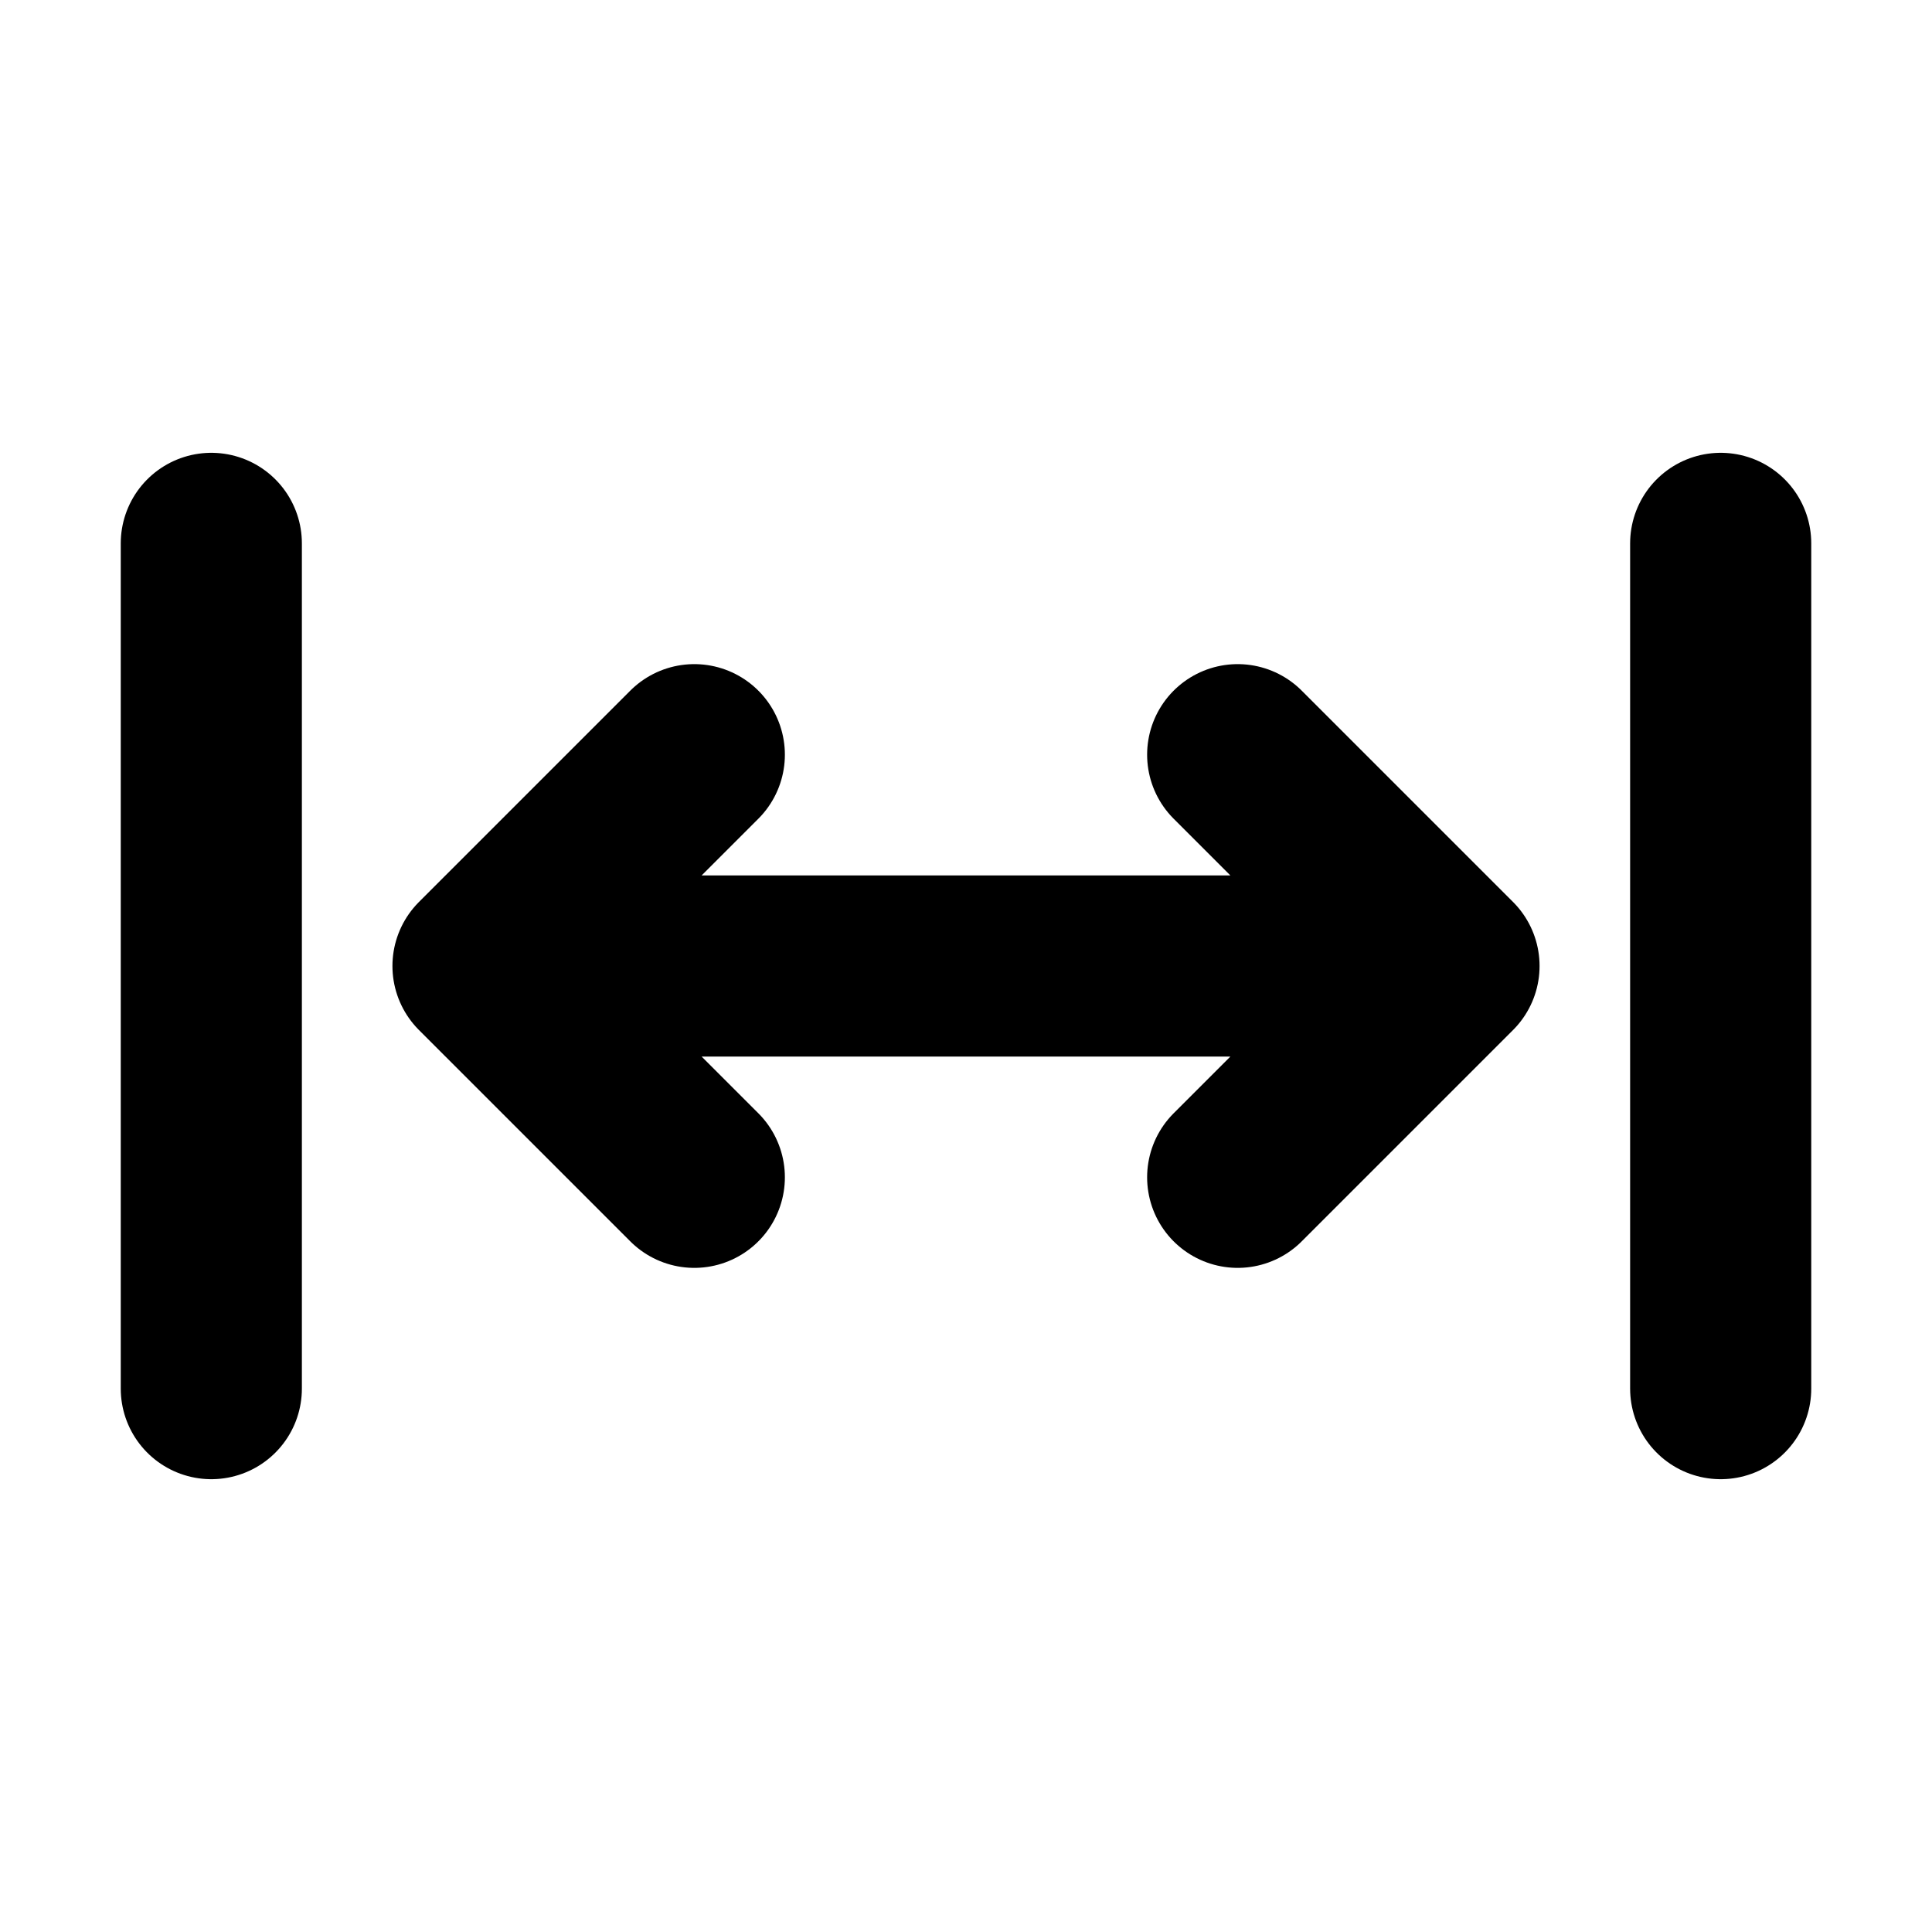
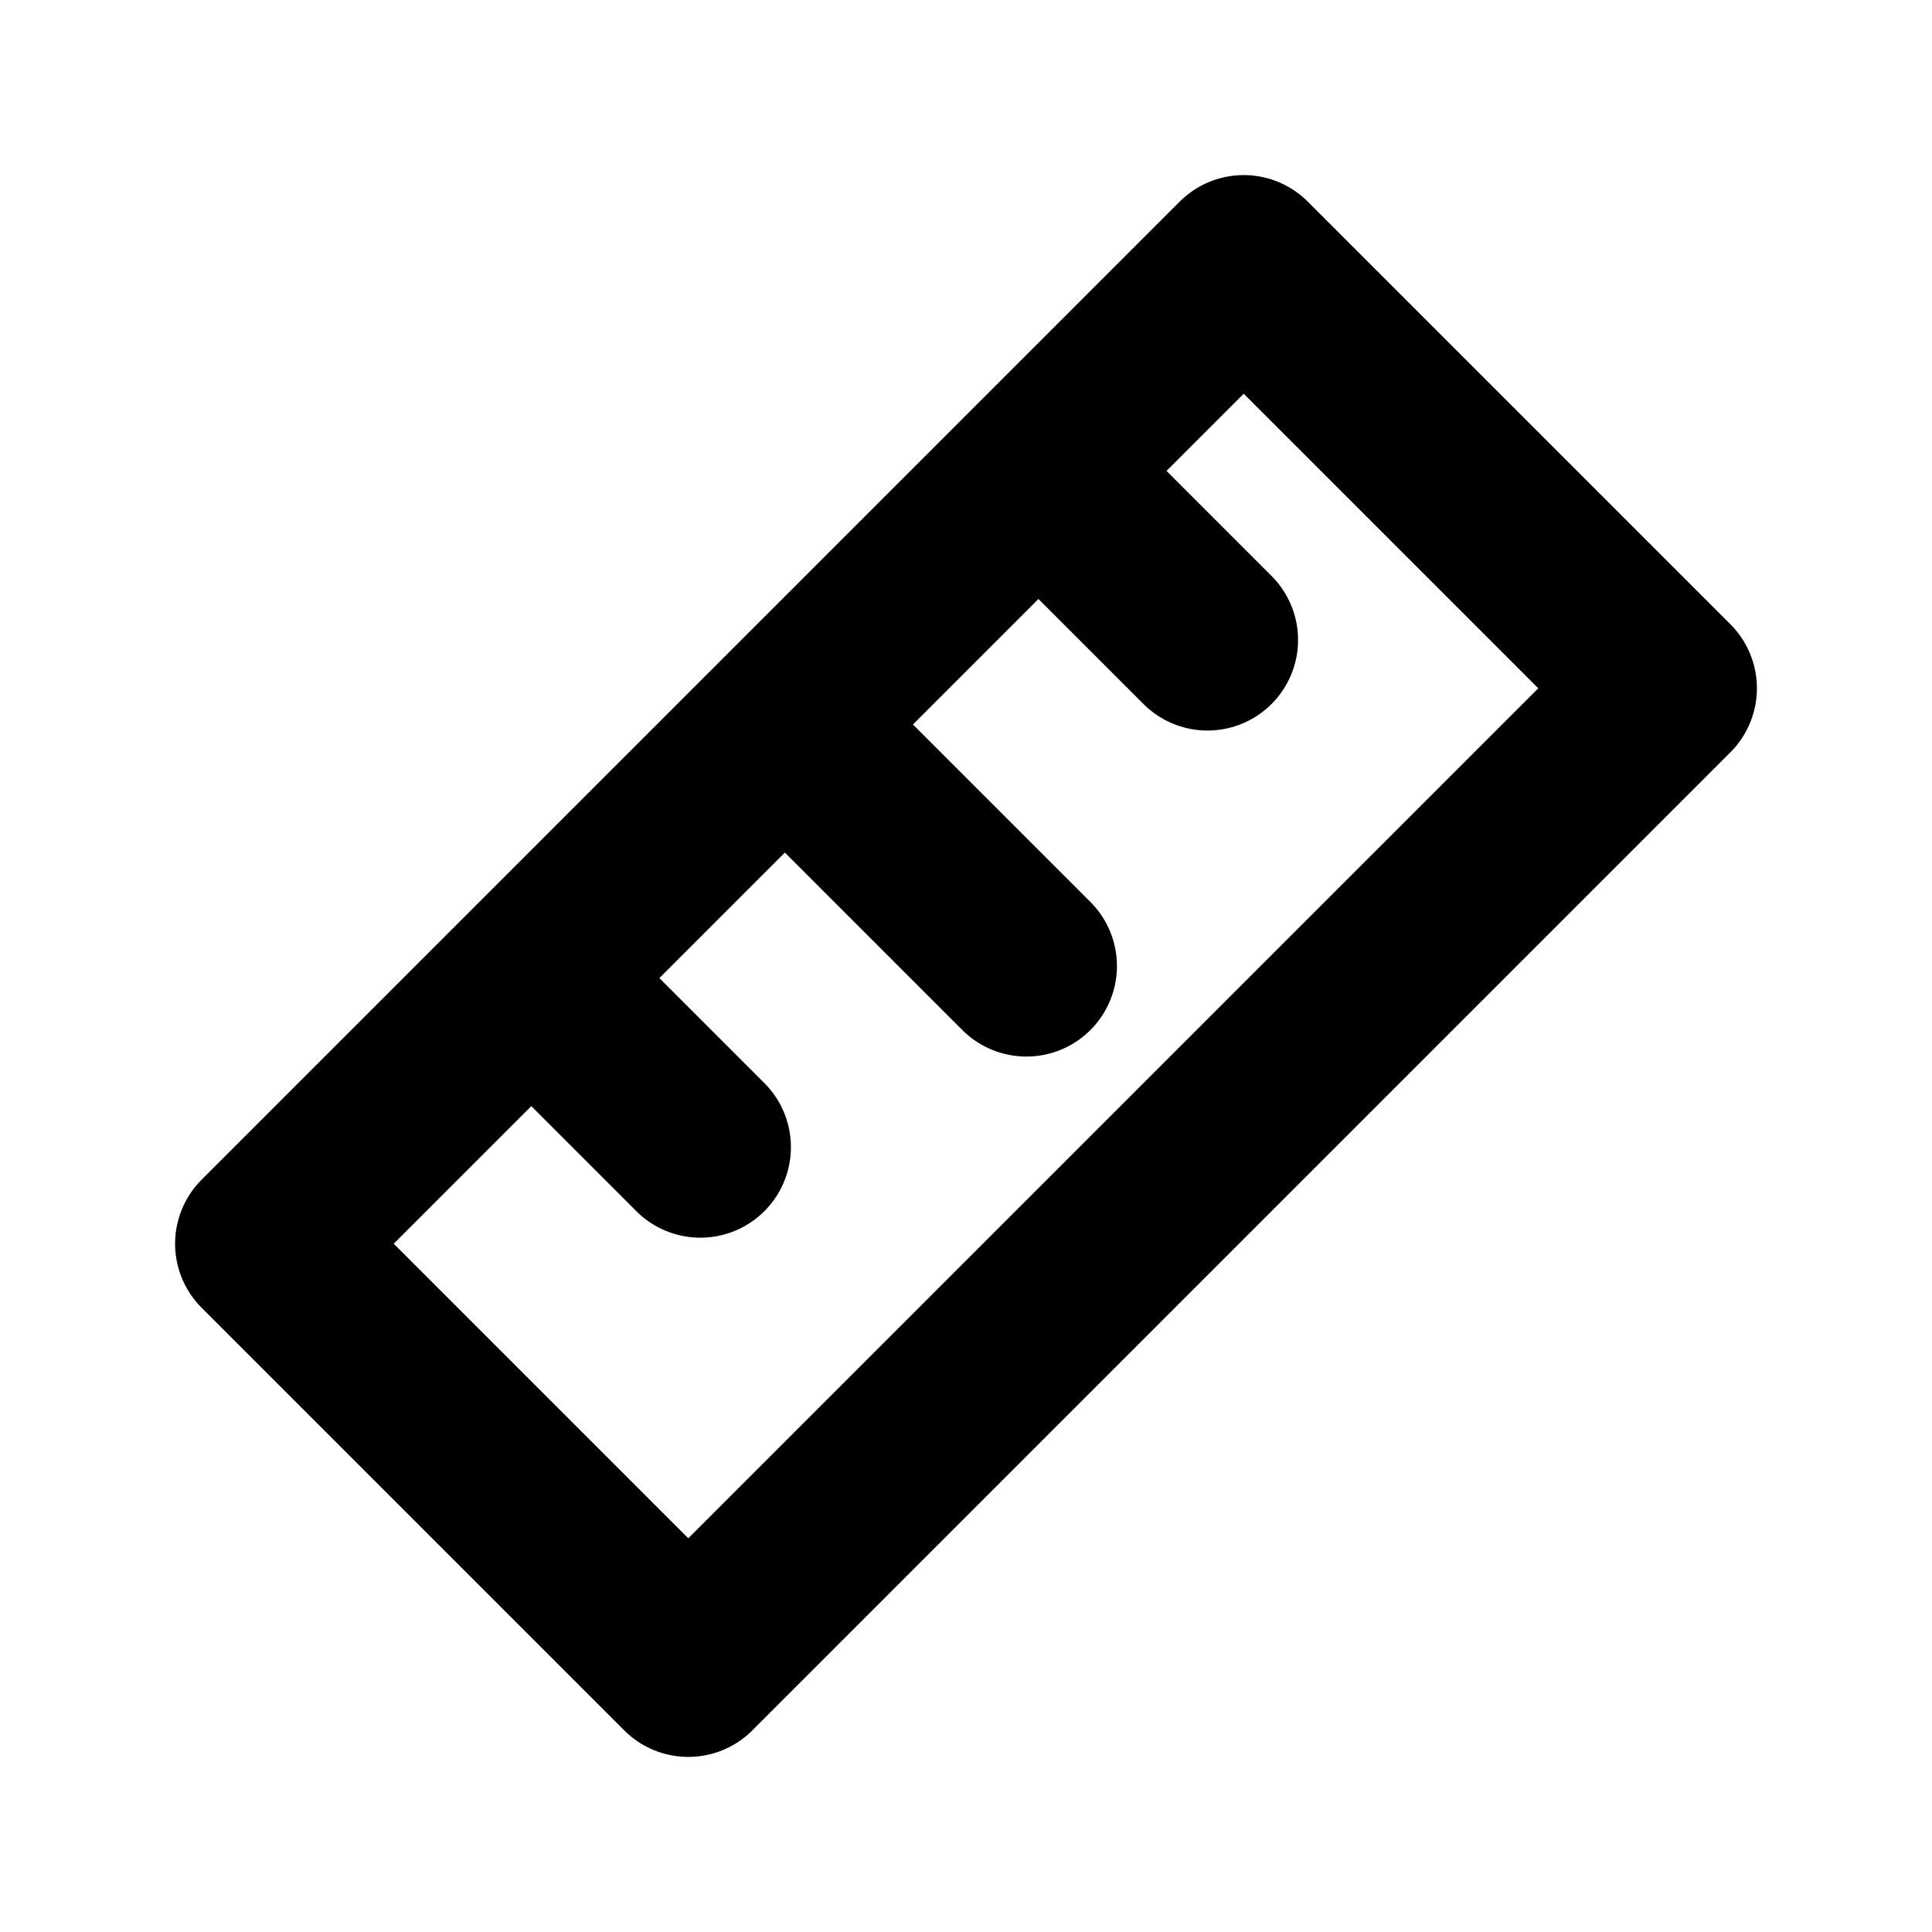
<svg xmlns="http://www.w3.org/2000/svg" viewBox="0 0 16 16" fill="none" stroke="currentColor" stroke-width="1.5" stroke-linecap="round" stroke-linejoin="round">
-   <path d="M1.75 4.5 V11.5 M14.25 4.5 V11.5 M4 8 H12 M5.75 6.25 L4 8 L5.75 9.75 M10.25 6.25 L12 8 L10.25 9.75" />
+   <path d="M2.2 10.3 L10.3 2.2 L13.8 5.7 L5.7 13.8 Z M4.4 8.1 l1.4 1.4 M6.5 6 l2 2 M8.6 3.9 l1.4 1.4" />
</svg>
